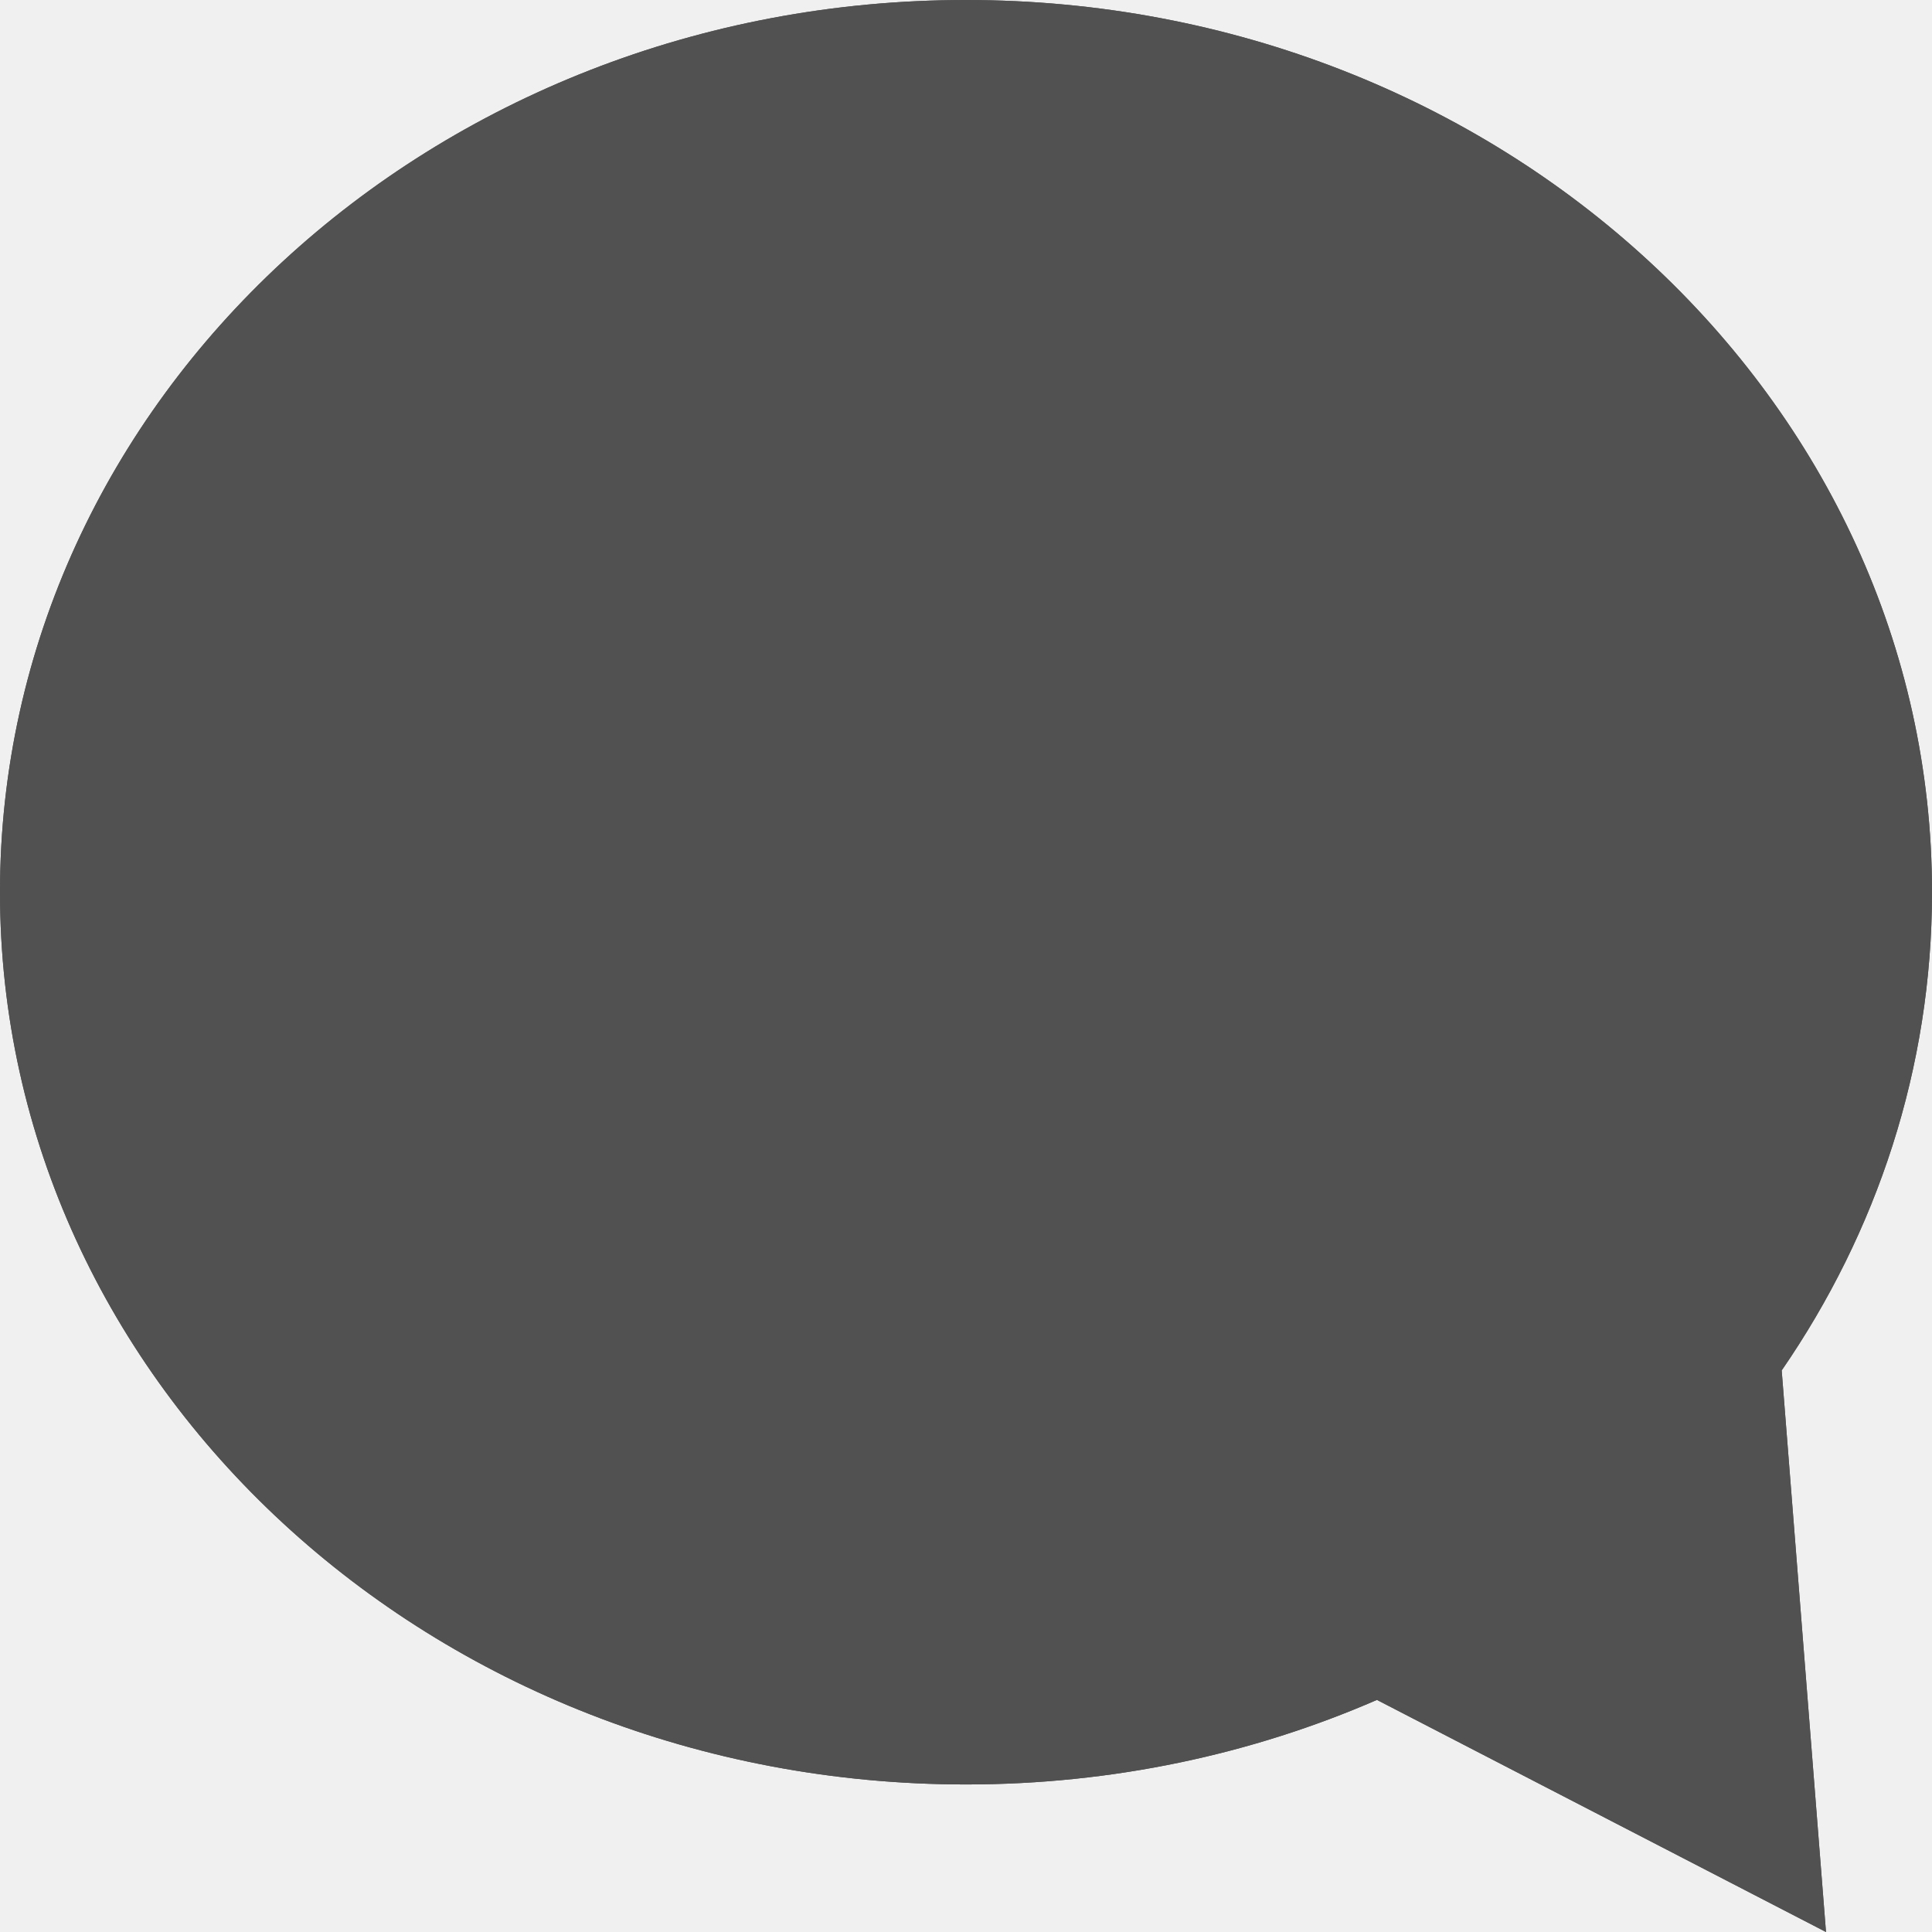
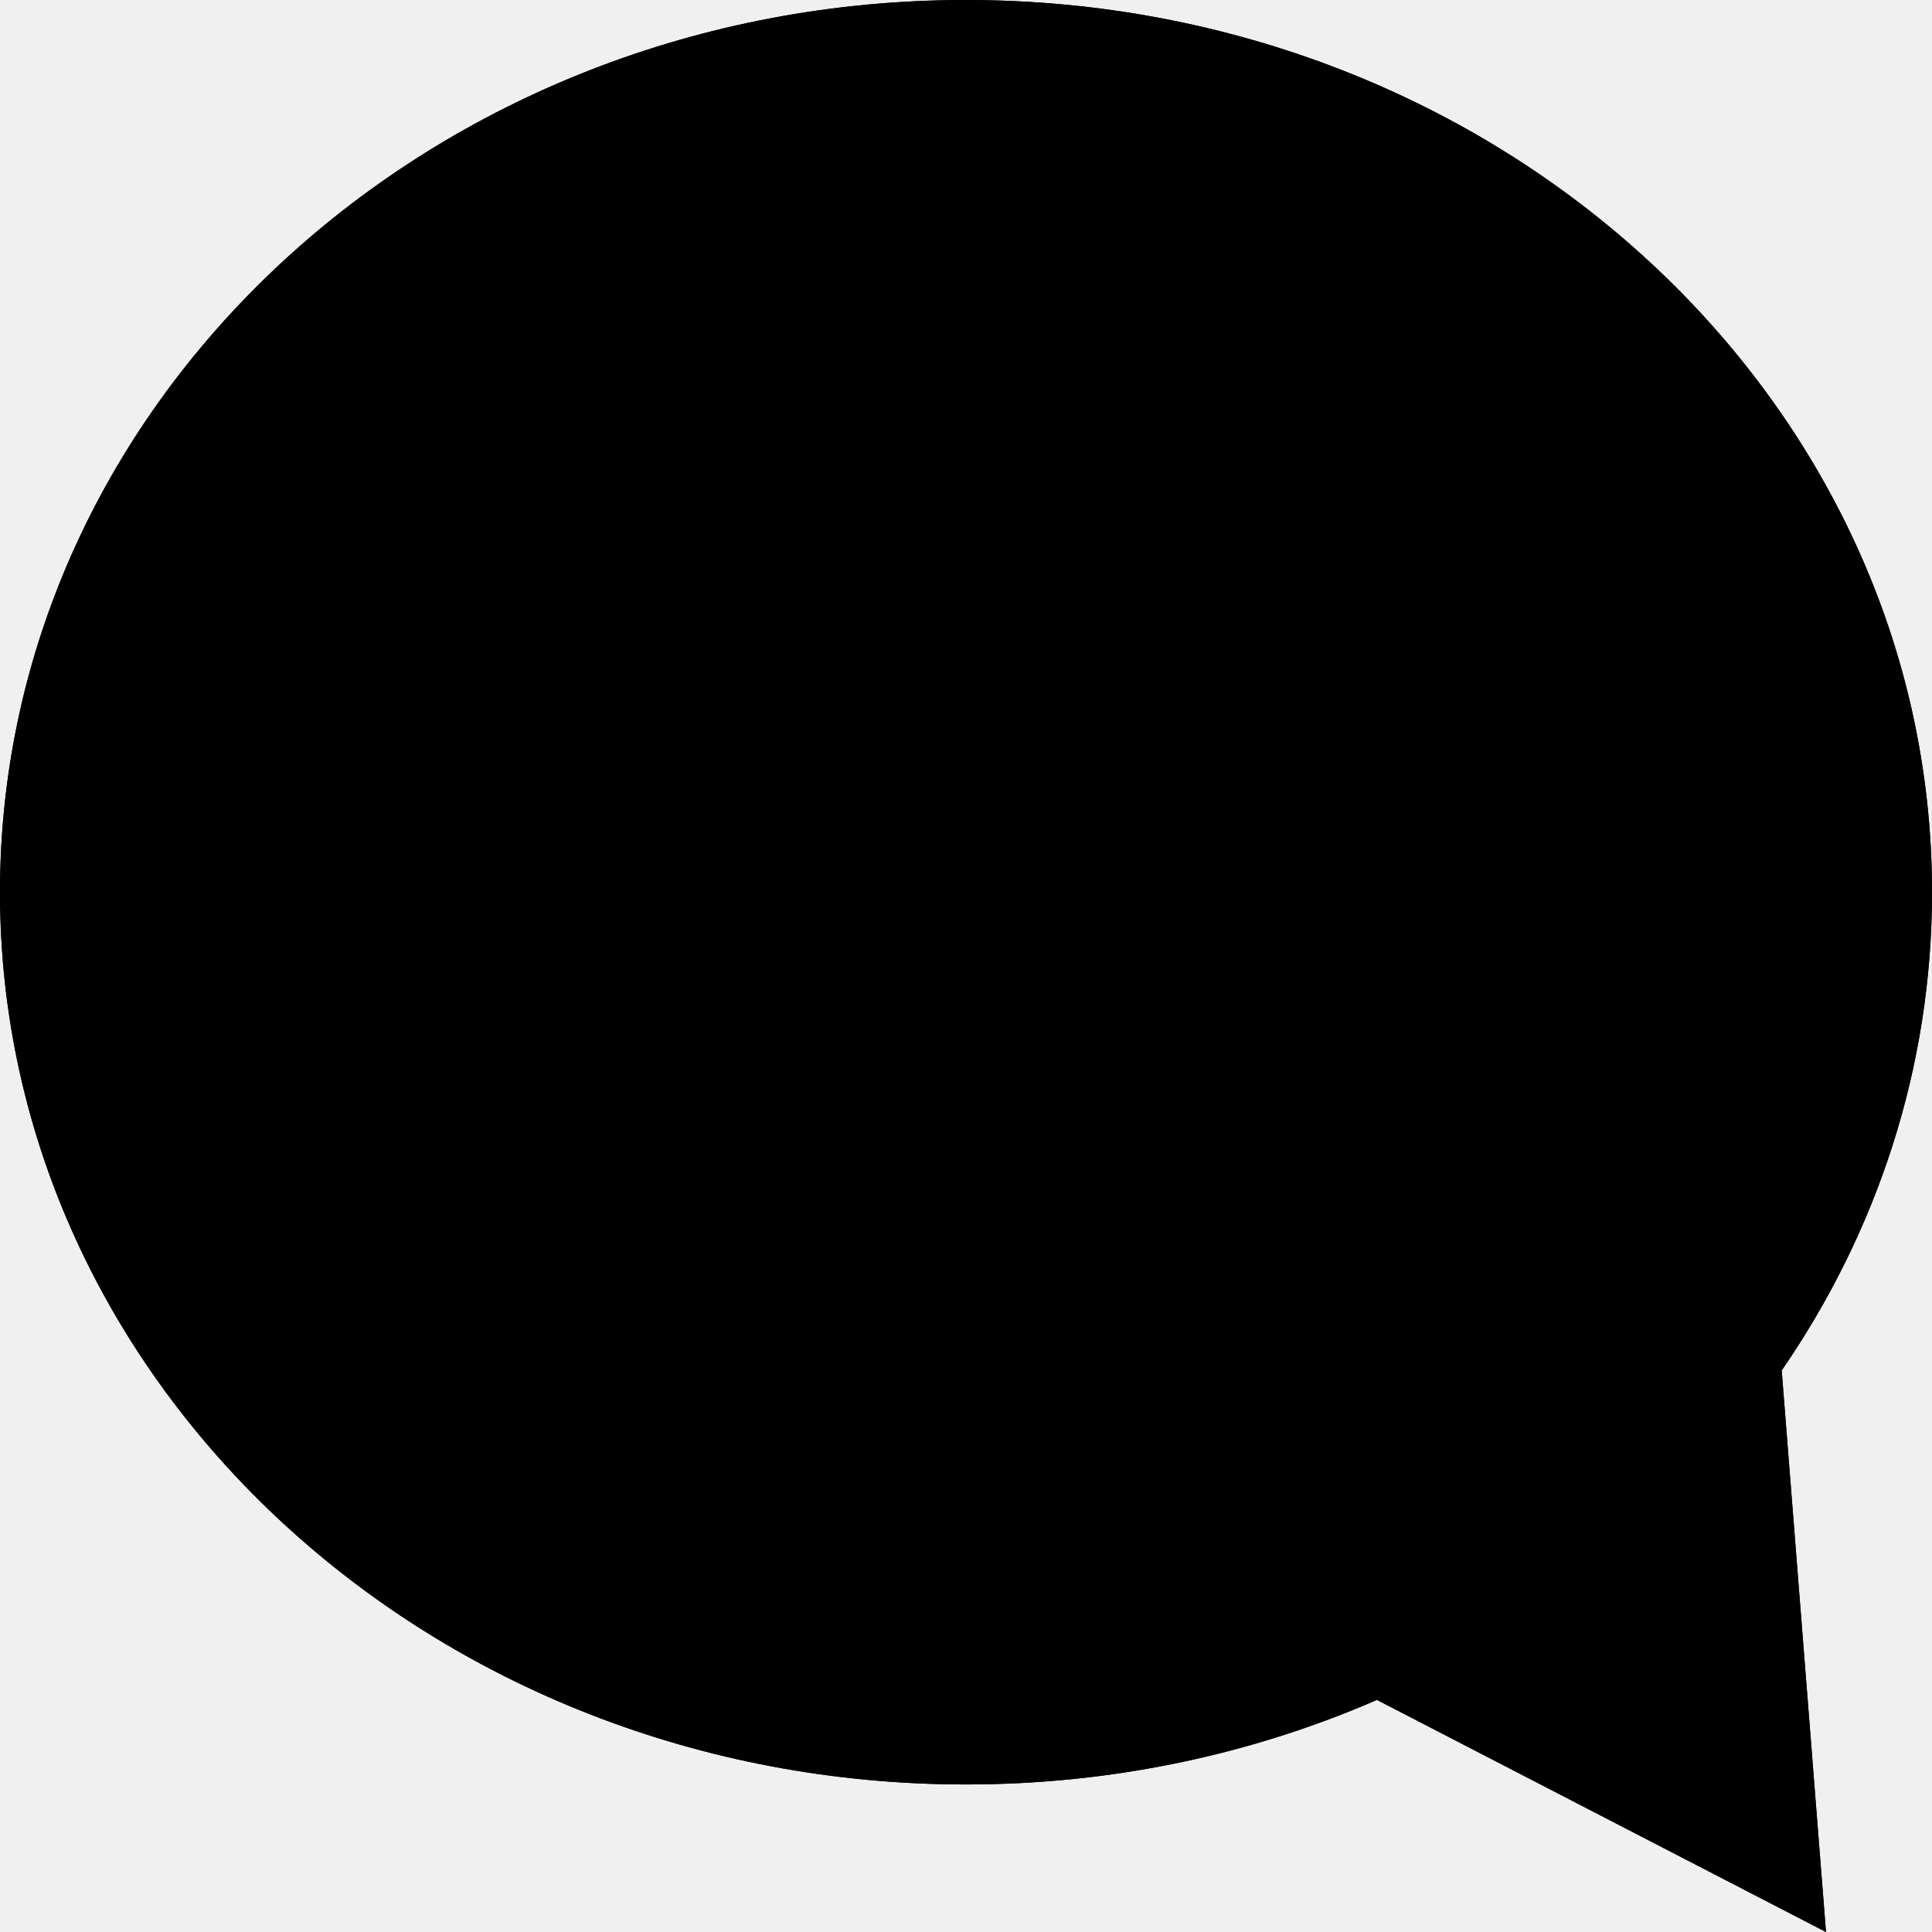
<svg xmlns="http://www.w3.org/2000/svg" width="30" height="30" viewBox="0 0 30 30" fill="none">
  <mask id="path-1-inside-1_223_63" fill="white">
    <path fill-rule="evenodd" clip-rule="evenodd" d="M27.666 21.28C29.144 19.134 30 16.586 30 13.854C30 6.203 23.284 0 15 0C6.716 0 0 6.203 0 13.854C0 21.506 6.716 27.709 15 27.709C17.282 27.709 19.445 27.238 21.381 26.396L28.354 30L27.666 21.28Z" />
  </mask>
-   <path fill-rule="evenodd" clip-rule="evenodd" d="M27.666 21.28C29.144 19.134 30 16.586 30 13.854C30 6.203 23.284 0 15 0C6.716 0 0 6.203 0 13.854C0 21.506 6.716 27.709 15 27.709C17.282 27.709 19.445 27.238 21.381 26.396L28.354 30L27.666 21.28Z" fill="#515151" />
-   <path d="M27.666 21.28L25.195 19.578L24.591 20.455L24.675 21.516L27.666 21.28ZM21.381 26.396L22.759 23.731L21.492 23.076L20.185 23.645L21.381 26.396ZM28.354 30L26.977 32.665L31.769 35.142L31.345 29.764L28.354 30ZM27 13.854C27 15.945 26.348 17.904 25.195 19.578L30.137 22.981C31.94 20.363 33 17.227 33 13.854H27ZM15 3C21.856 3 27 8.08 27 13.854H33C33 4.326 24.712 -3 15 -3V3ZM3 13.854C3 8.08 8.144 3 15 3V-3C5.288 -3 -3 4.326 -3 13.854H3ZM15 24.709C8.144 24.709 3 19.629 3 13.854H-3C-3 23.383 5.288 30.709 15 30.709V24.709ZM20.185 23.645C18.624 24.324 16.868 24.709 15 24.709V30.709C17.696 30.709 20.266 30.152 22.578 29.147L20.185 23.645ZM29.732 27.335L22.759 23.731L20.004 29.061L26.977 32.665L29.732 27.335ZM24.675 21.516L25.363 30.236L31.345 29.764L30.657 21.044L24.675 21.516Z" fill="#515151" mask="url(#path-1-inside-1_223_63)" />
+   <path fill-rule="evenodd" clip-rule="evenodd" d="M27.666 21.28C29.144 19.134 30 16.586 30 13.854C30 6.203 23.284 0 15 0C6.716 0 0 6.203 0 13.854C0 21.506 6.716 27.709 15 27.709C17.282 27.709 19.445 27.238 21.381 26.396L28.354 30L27.666 21.28Z" fill="black" />
+   <path d="M27.666 21.28L25.195 19.578L24.591 20.455L24.675 21.516L27.666 21.28ZM21.381 26.396L22.759 23.731L21.492 23.076L20.185 23.645L21.381 26.396ZM28.354 30L26.977 32.665L31.769 35.142L31.345 29.764L28.354 30ZM27 13.854C27 15.945 26.348 17.904 25.195 19.578L30.137 22.981C31.94 20.363 33 17.227 33 13.854H27ZM15 3C21.856 3 27 8.08 27 13.854H33C33 4.326 24.712 -3 15 -3V3ZM3 13.854C3 8.08 8.144 3 15 3V-3C5.288 -3 -3 4.326 -3 13.854H3ZM15 24.709C8.144 24.709 3 19.629 3 13.854H-3C-3 23.383 5.288 30.709 15 30.709V24.709ZM20.185 23.645C18.624 24.324 16.868 24.709 15 24.709V30.709C17.696 30.709 20.266 30.152 22.578 29.147L20.185 23.645ZM29.732 27.335L22.759 23.731L20.004 29.061L26.977 32.665L29.732 27.335ZM24.675 21.516L25.363 30.236L31.345 29.764L30.657 21.044L24.675 21.516Z" fill="black" mask="url(#path-1-inside-1_223_63)" />
</svg>
